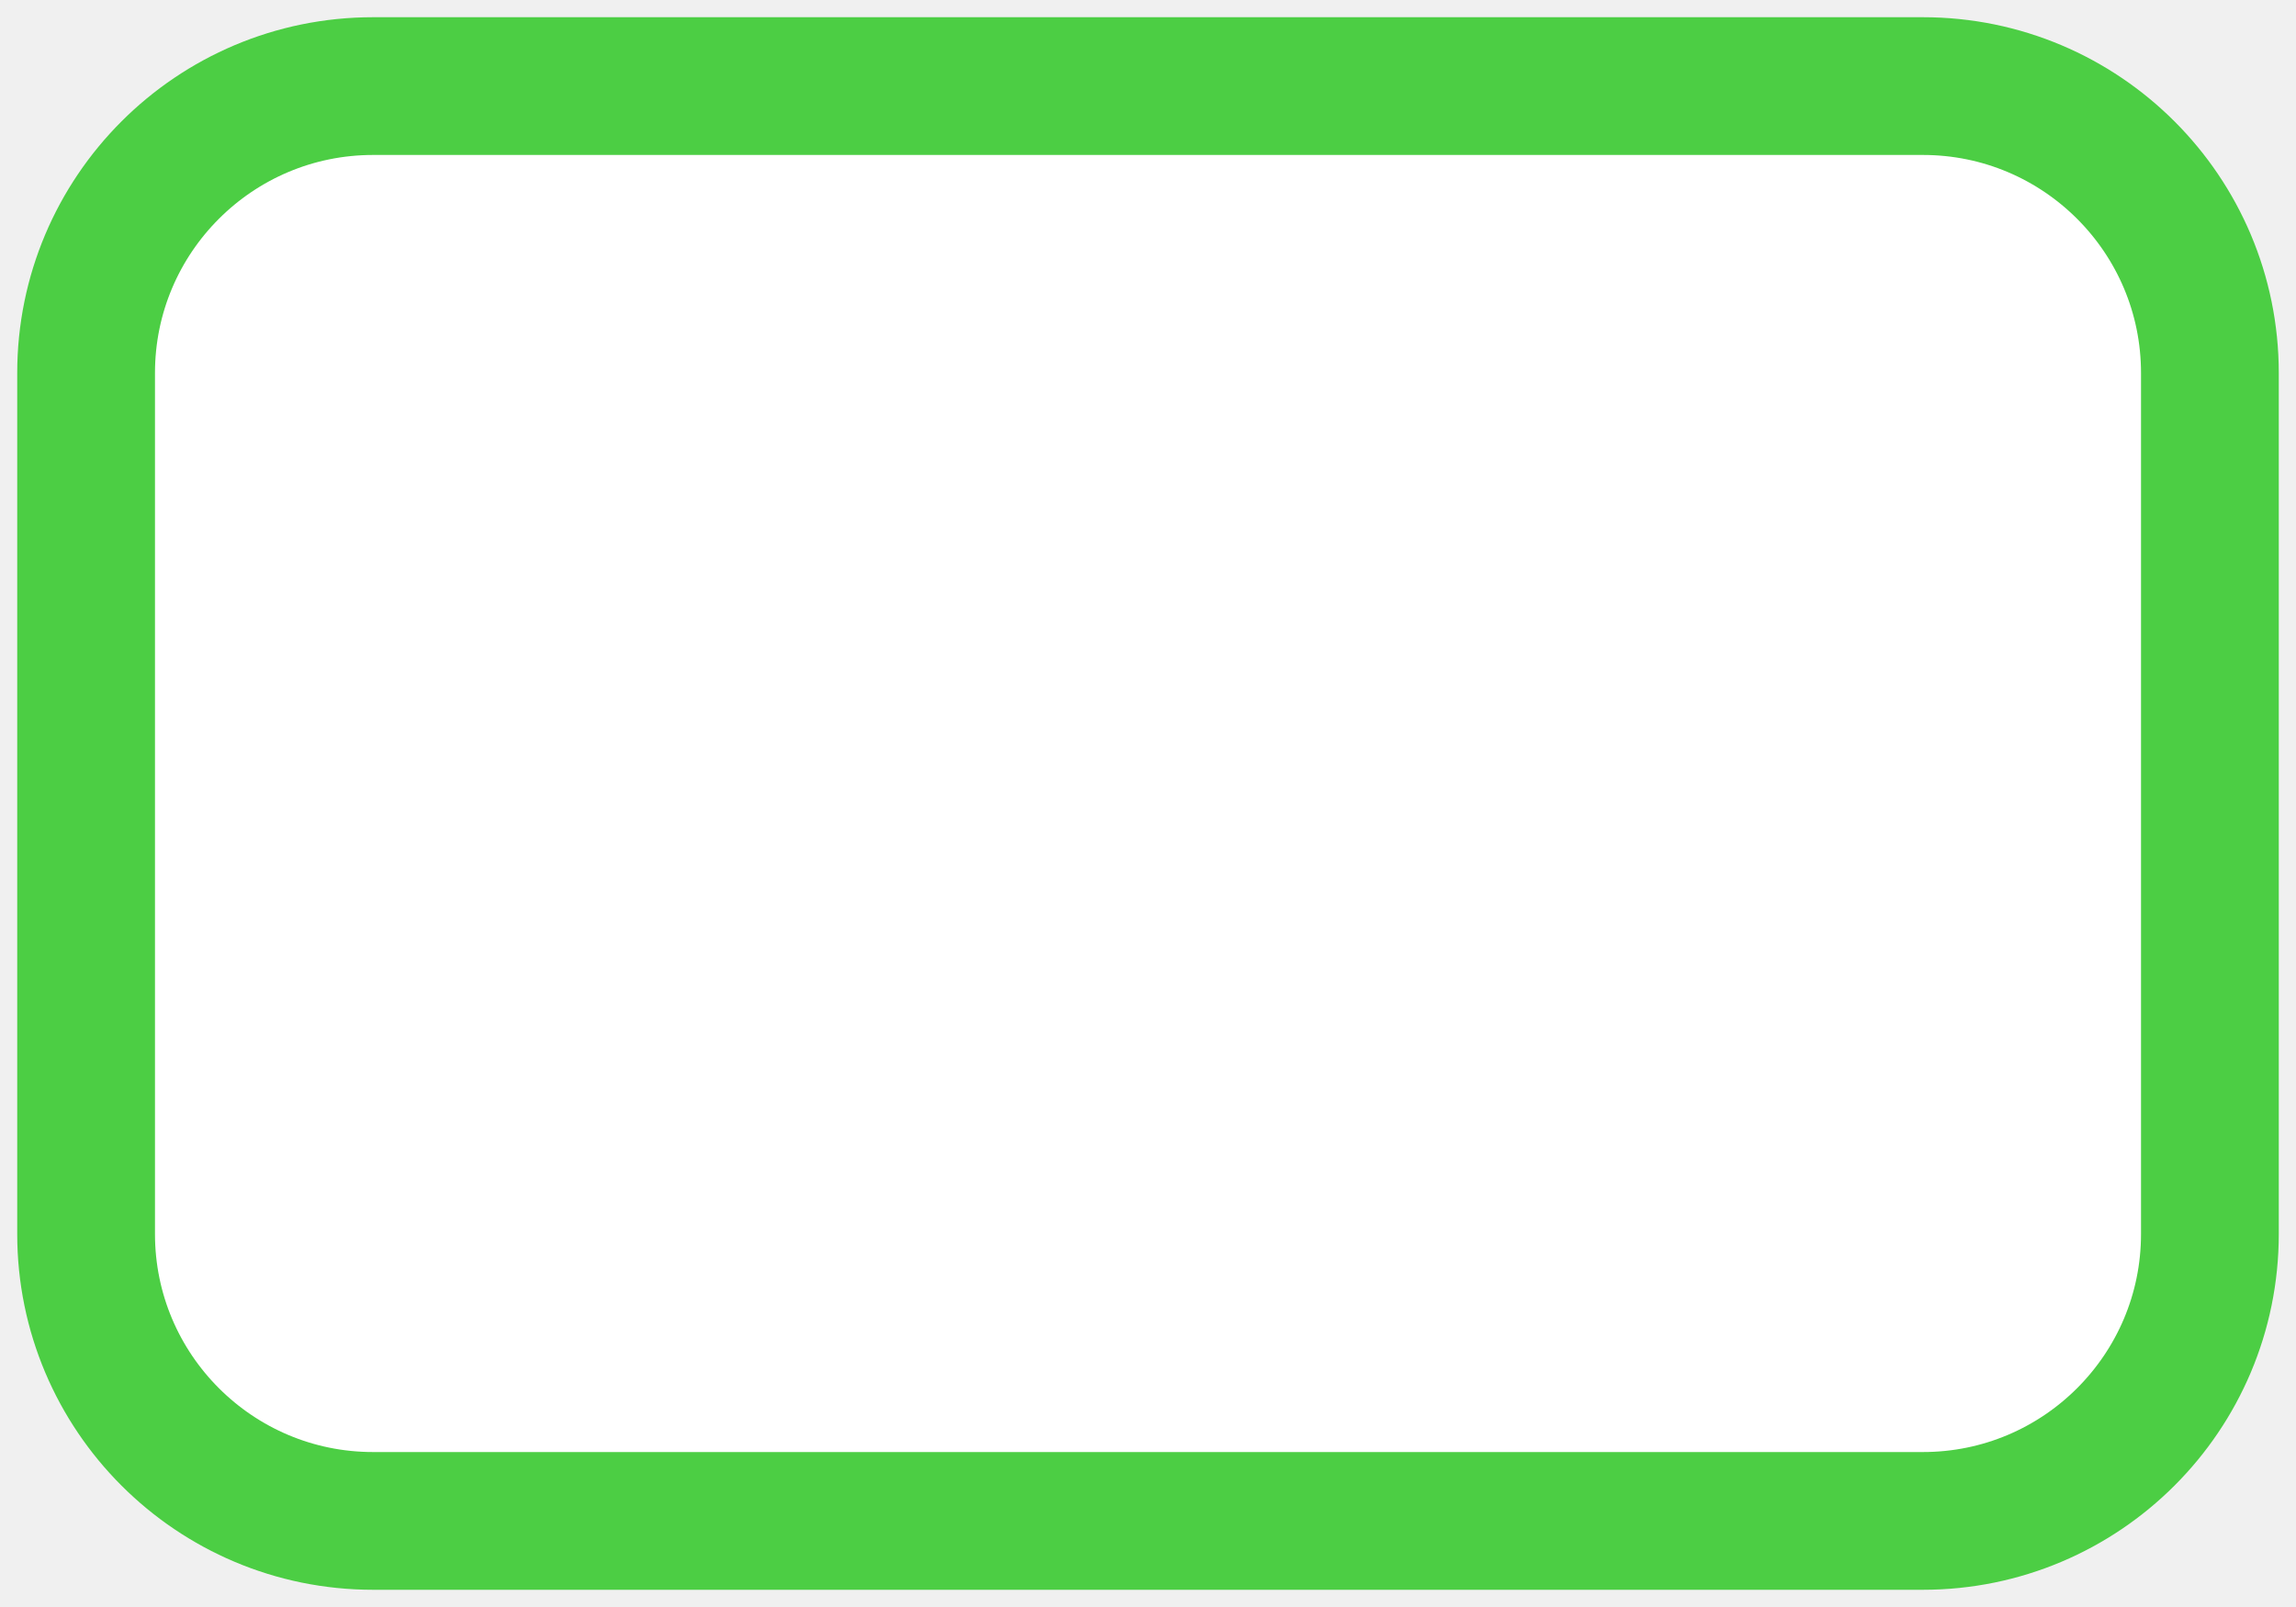
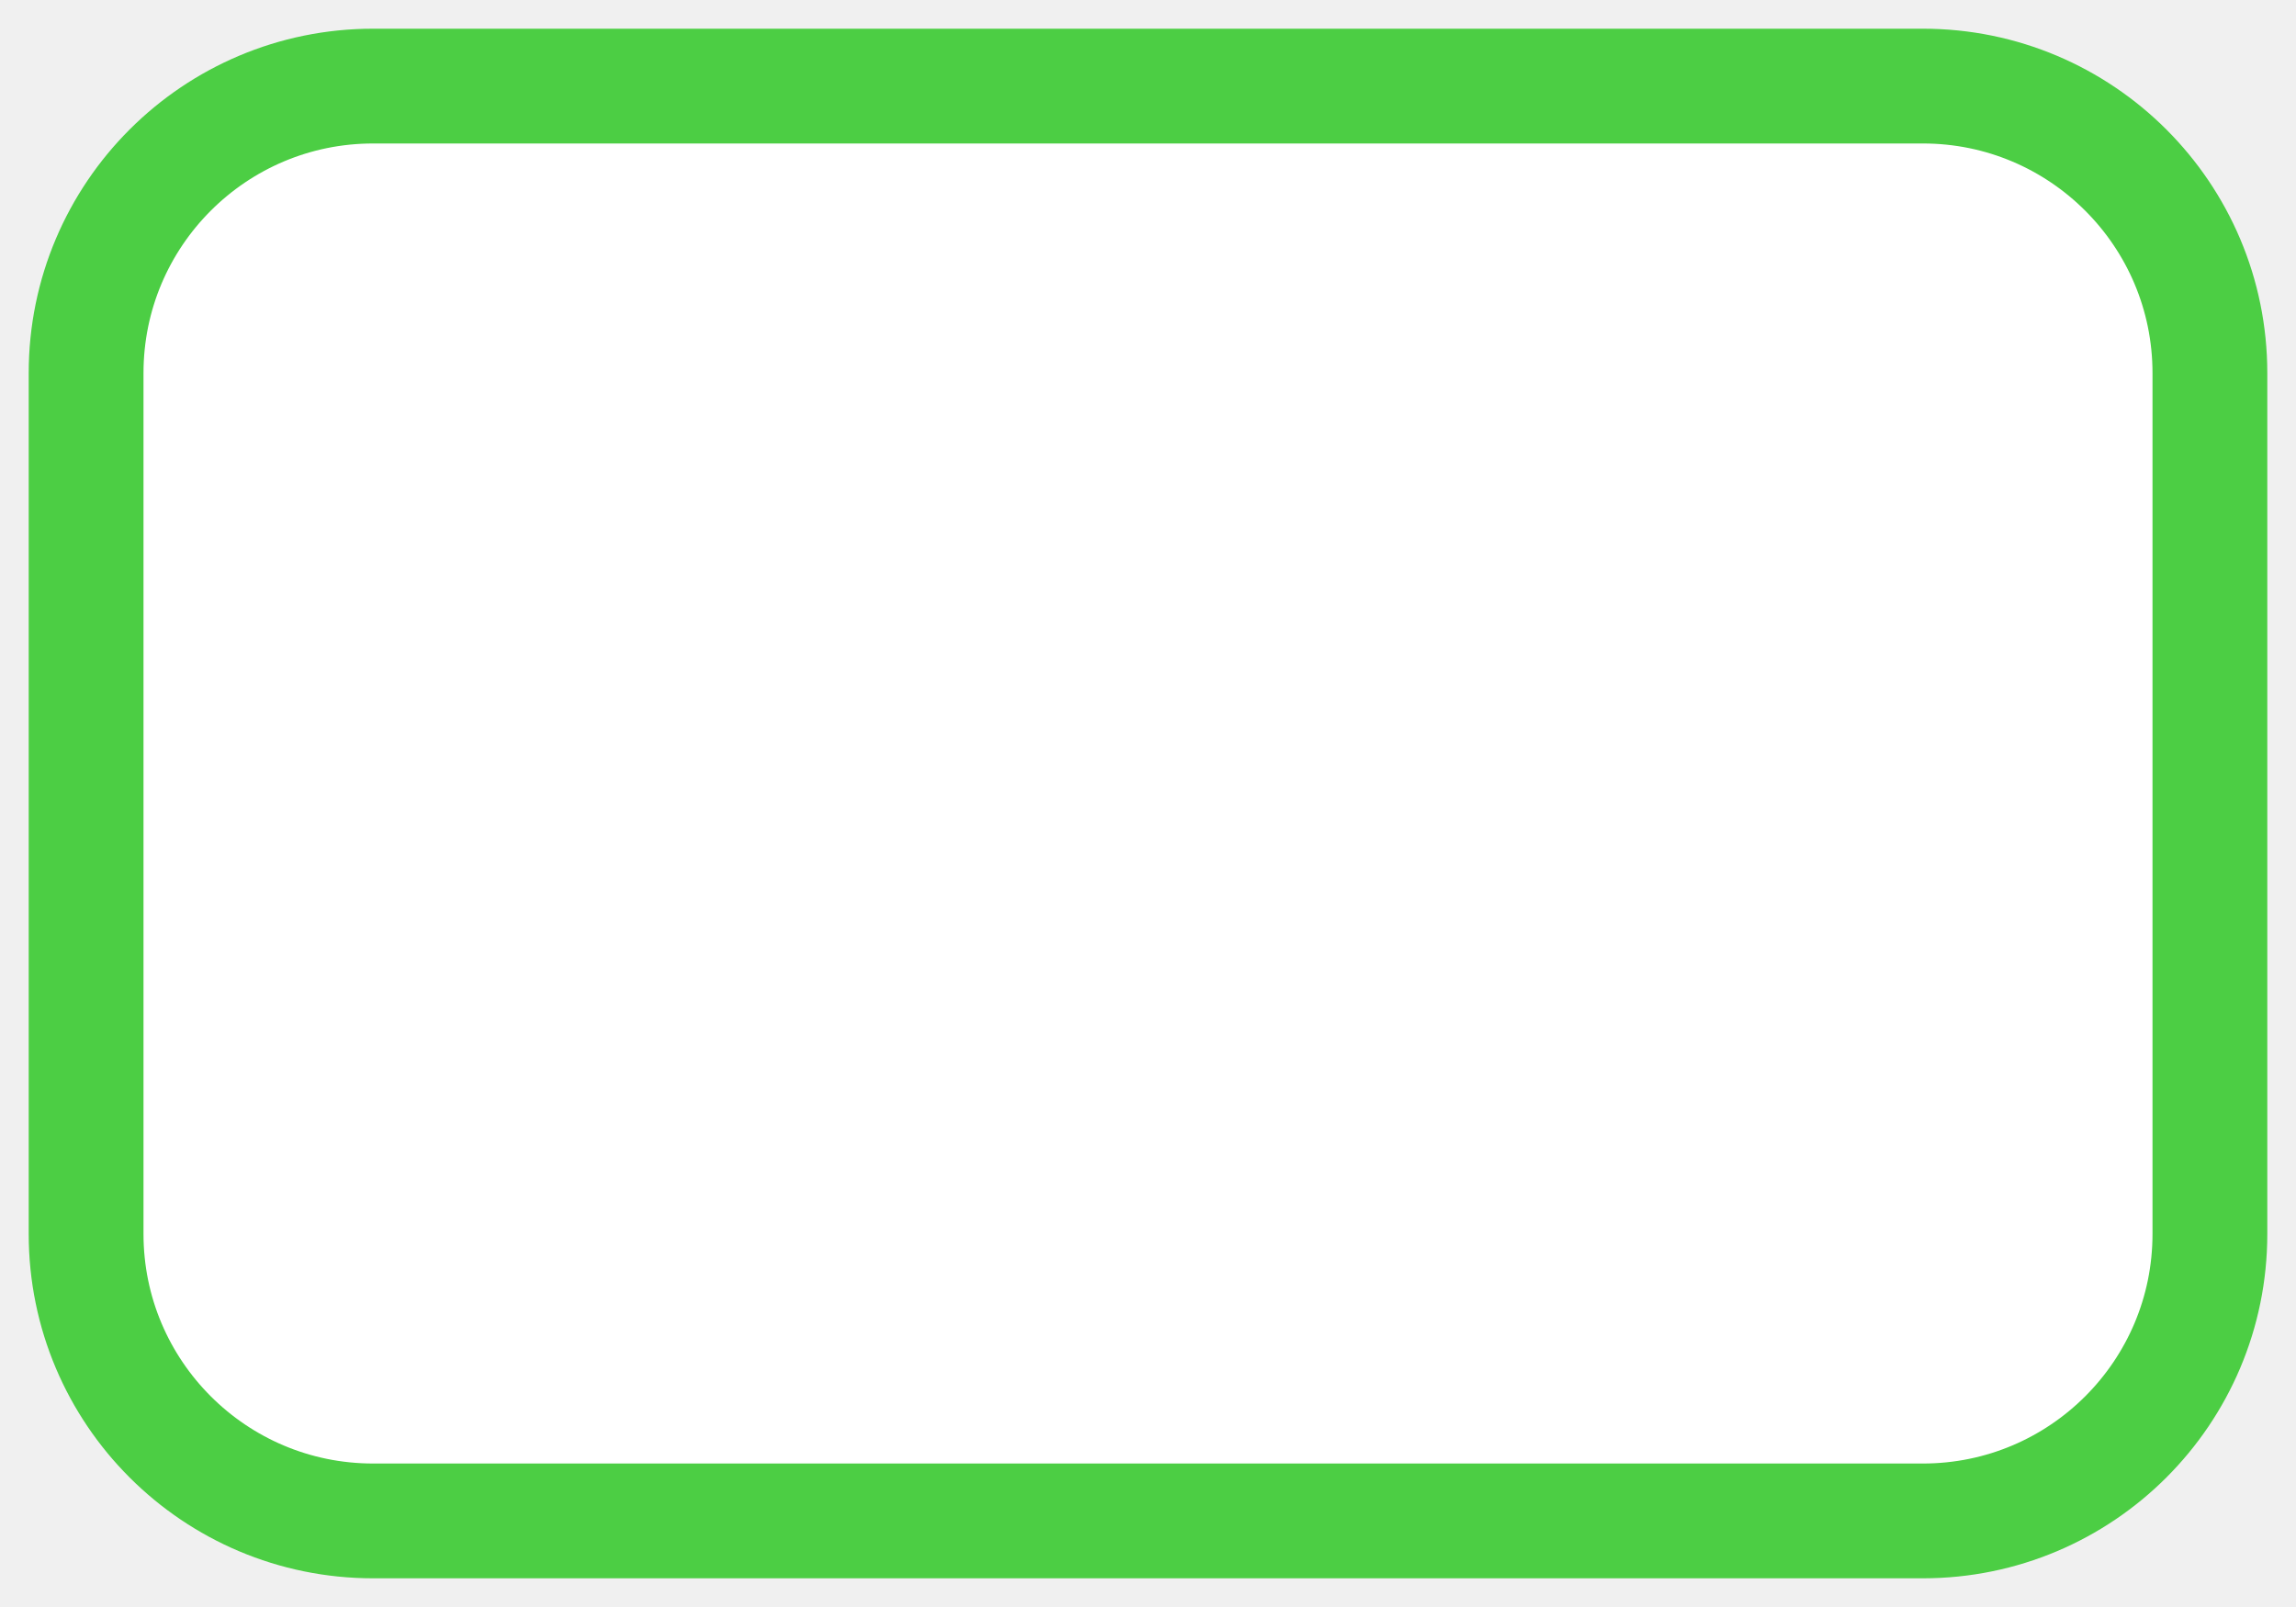
<svg xmlns="http://www.w3.org/2000/svg" width="20" height="14" viewBox="0 0 20 14">
-   <rect x="0.75" y="0.75" width="18.5" height="12.5" rx="2.5" fill="#ffffff" stroke="#4cce44" stroke-width="1.2" />
+   <rect x="0.75" y="0.75" width="18.5" height="12.5" rx="2.5" fill="#ffffff" stroke="#4cce44" stroke-width="1.0" />
</svg>
